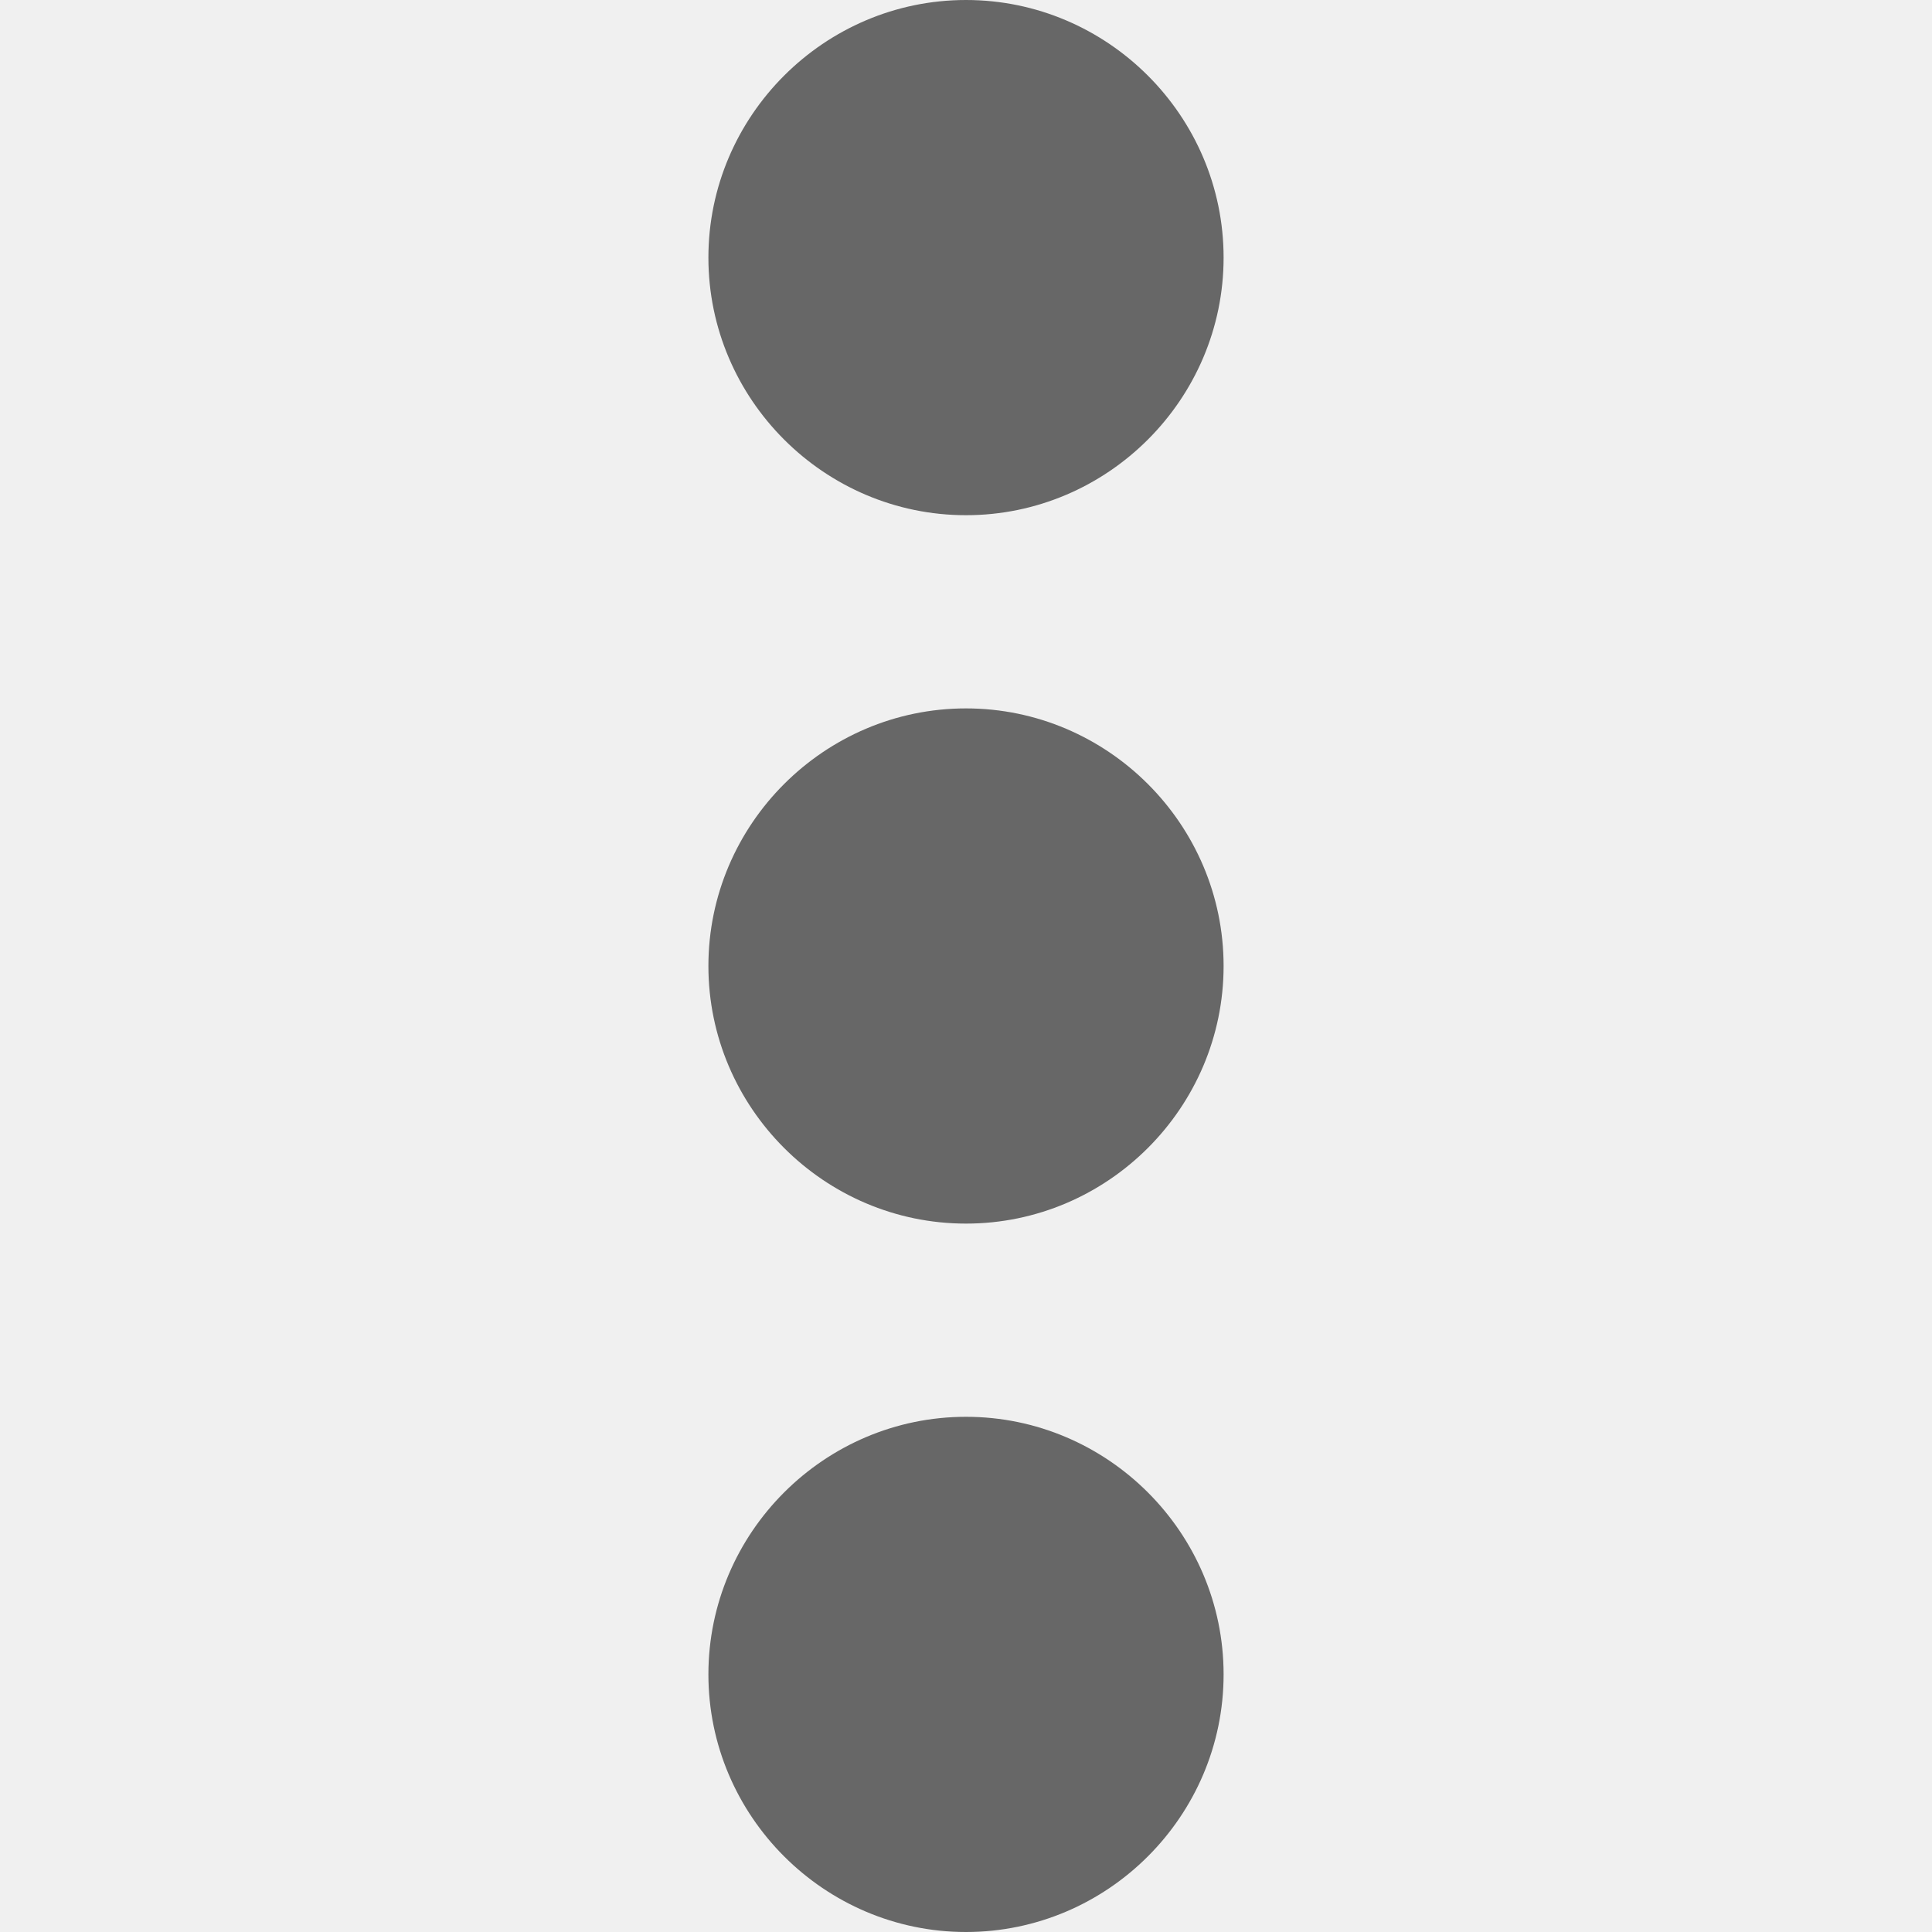
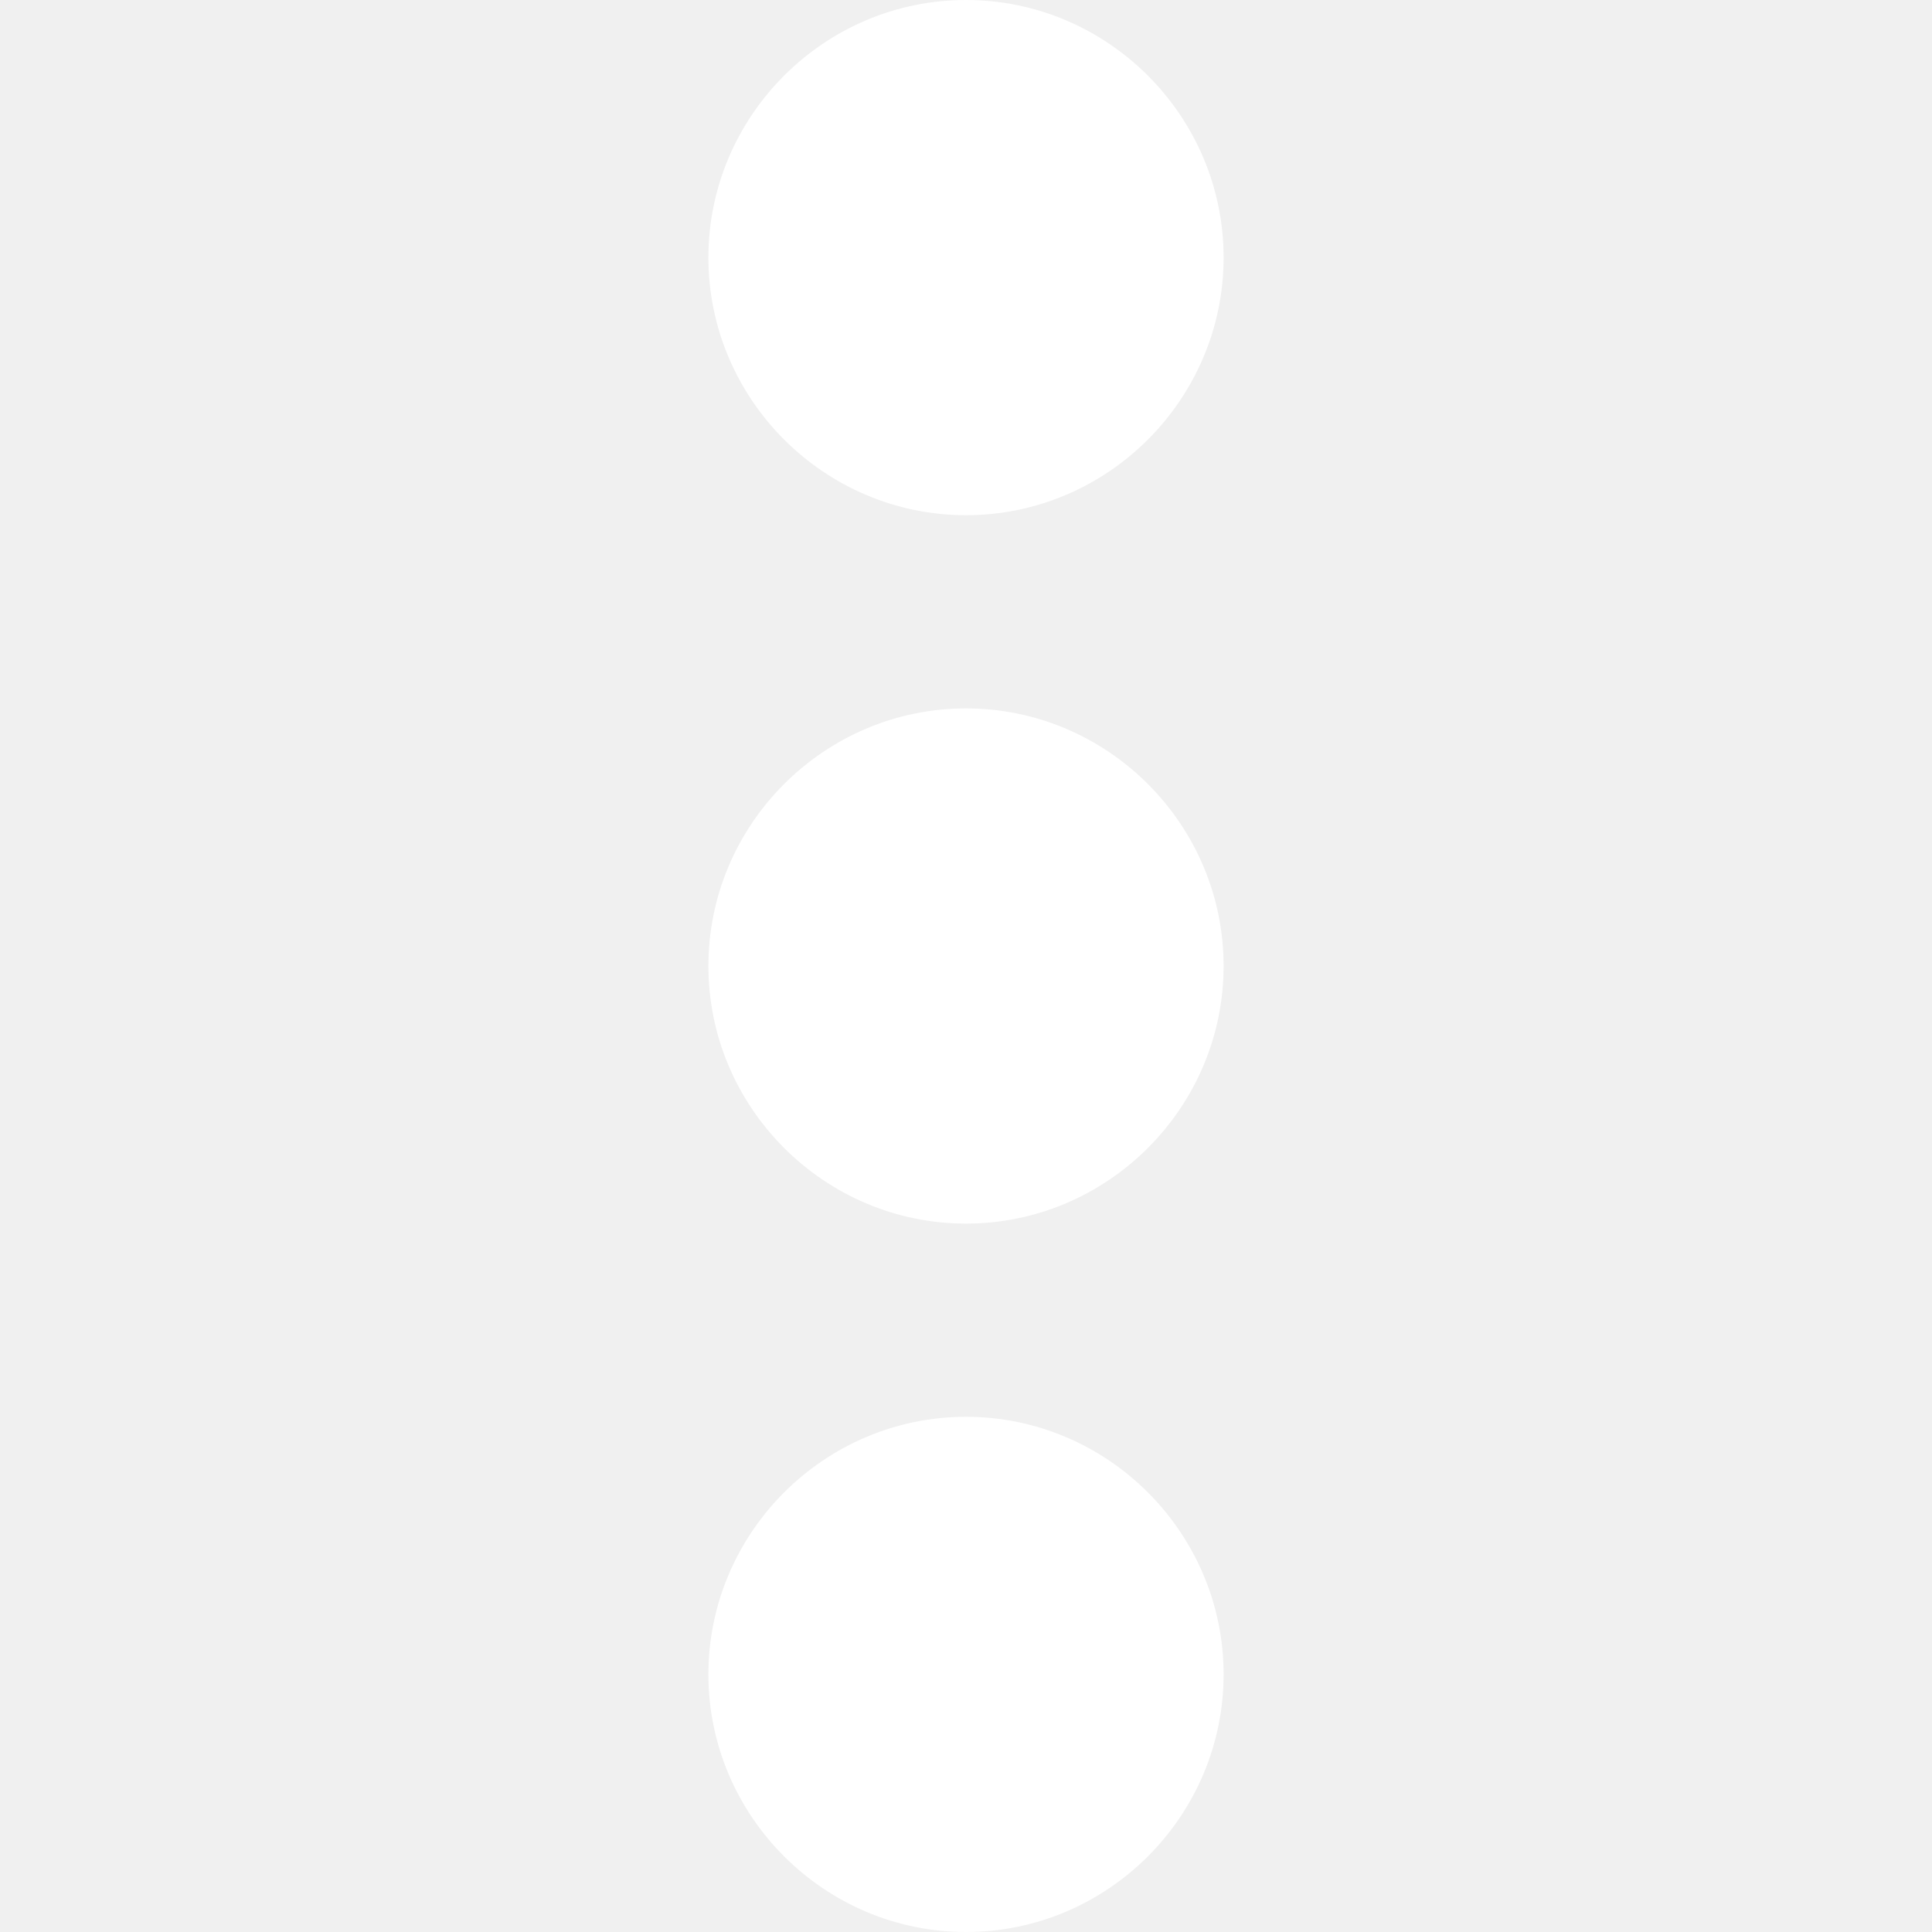
<svg xmlns="http://www.w3.org/2000/svg" version="1.1" id="Capa_1" x="0" y="0" viewBox="0 0 60 60" xml:space="preserve">
-   <style>
-     .st0{fill:#676767}
-   </style>
-   <path class="st0" d="M30 16c4.4 0 8-3.6 8-8s-3.6-8-8-8-8 3.6-8 8 3.6 8 8 8zM30 44c-4.4 0-8 3.6-8 8s3.6 8 8 8 8-3.6 8-8-3.6-8-8-8zM30 22c-4.4 0-8 3.6-8 8s3.6 8 8 8 8-3.6 8-8-3.6-8-8-8z" />
+   <path d="M30 16c4.4 0 8-3.6 8-8s-3.6-8-8-8-8 3.6-8 8 3.6 8 8 8zM30 44c-4.4 0-8 3.6-8 8s3.6 8 8 8 8-3.6 8-8-3.6-8-8-8zM30 22c-4.4 0-8 3.6-8 8s3.6 8 8 8 8-3.6 8-8-3.6-8-8-8z" fill="#fff" />
</svg>
